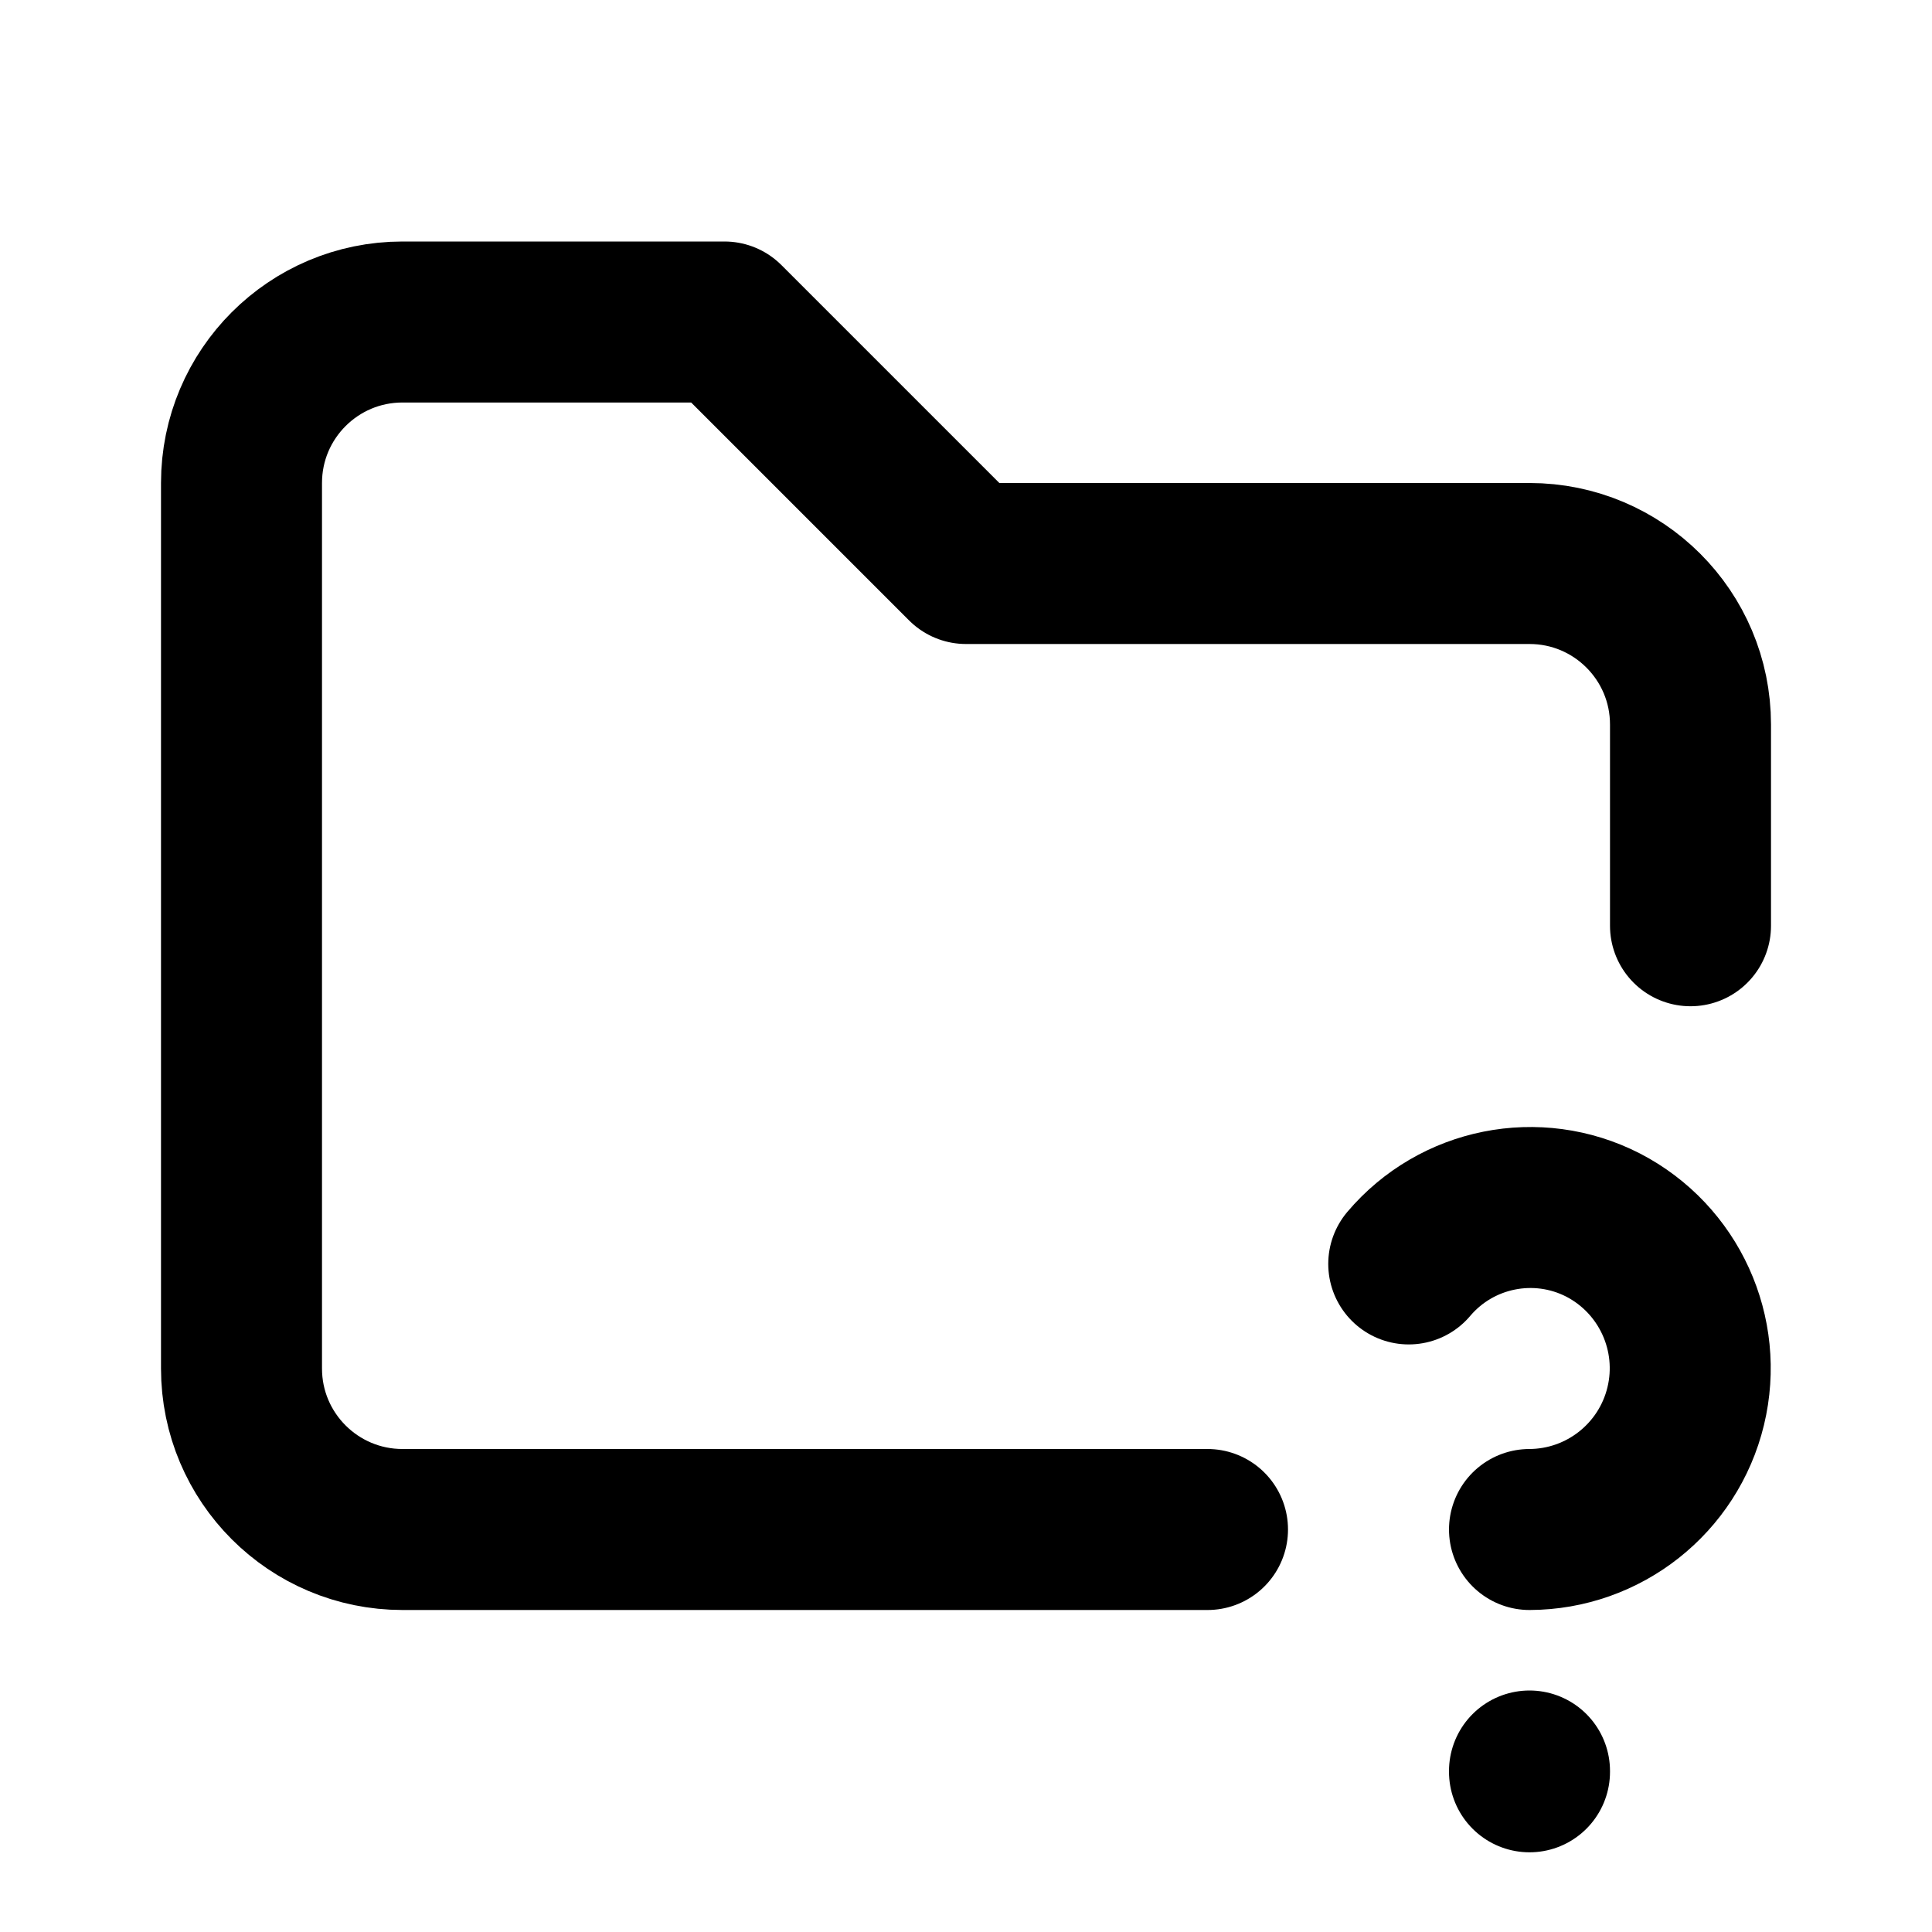
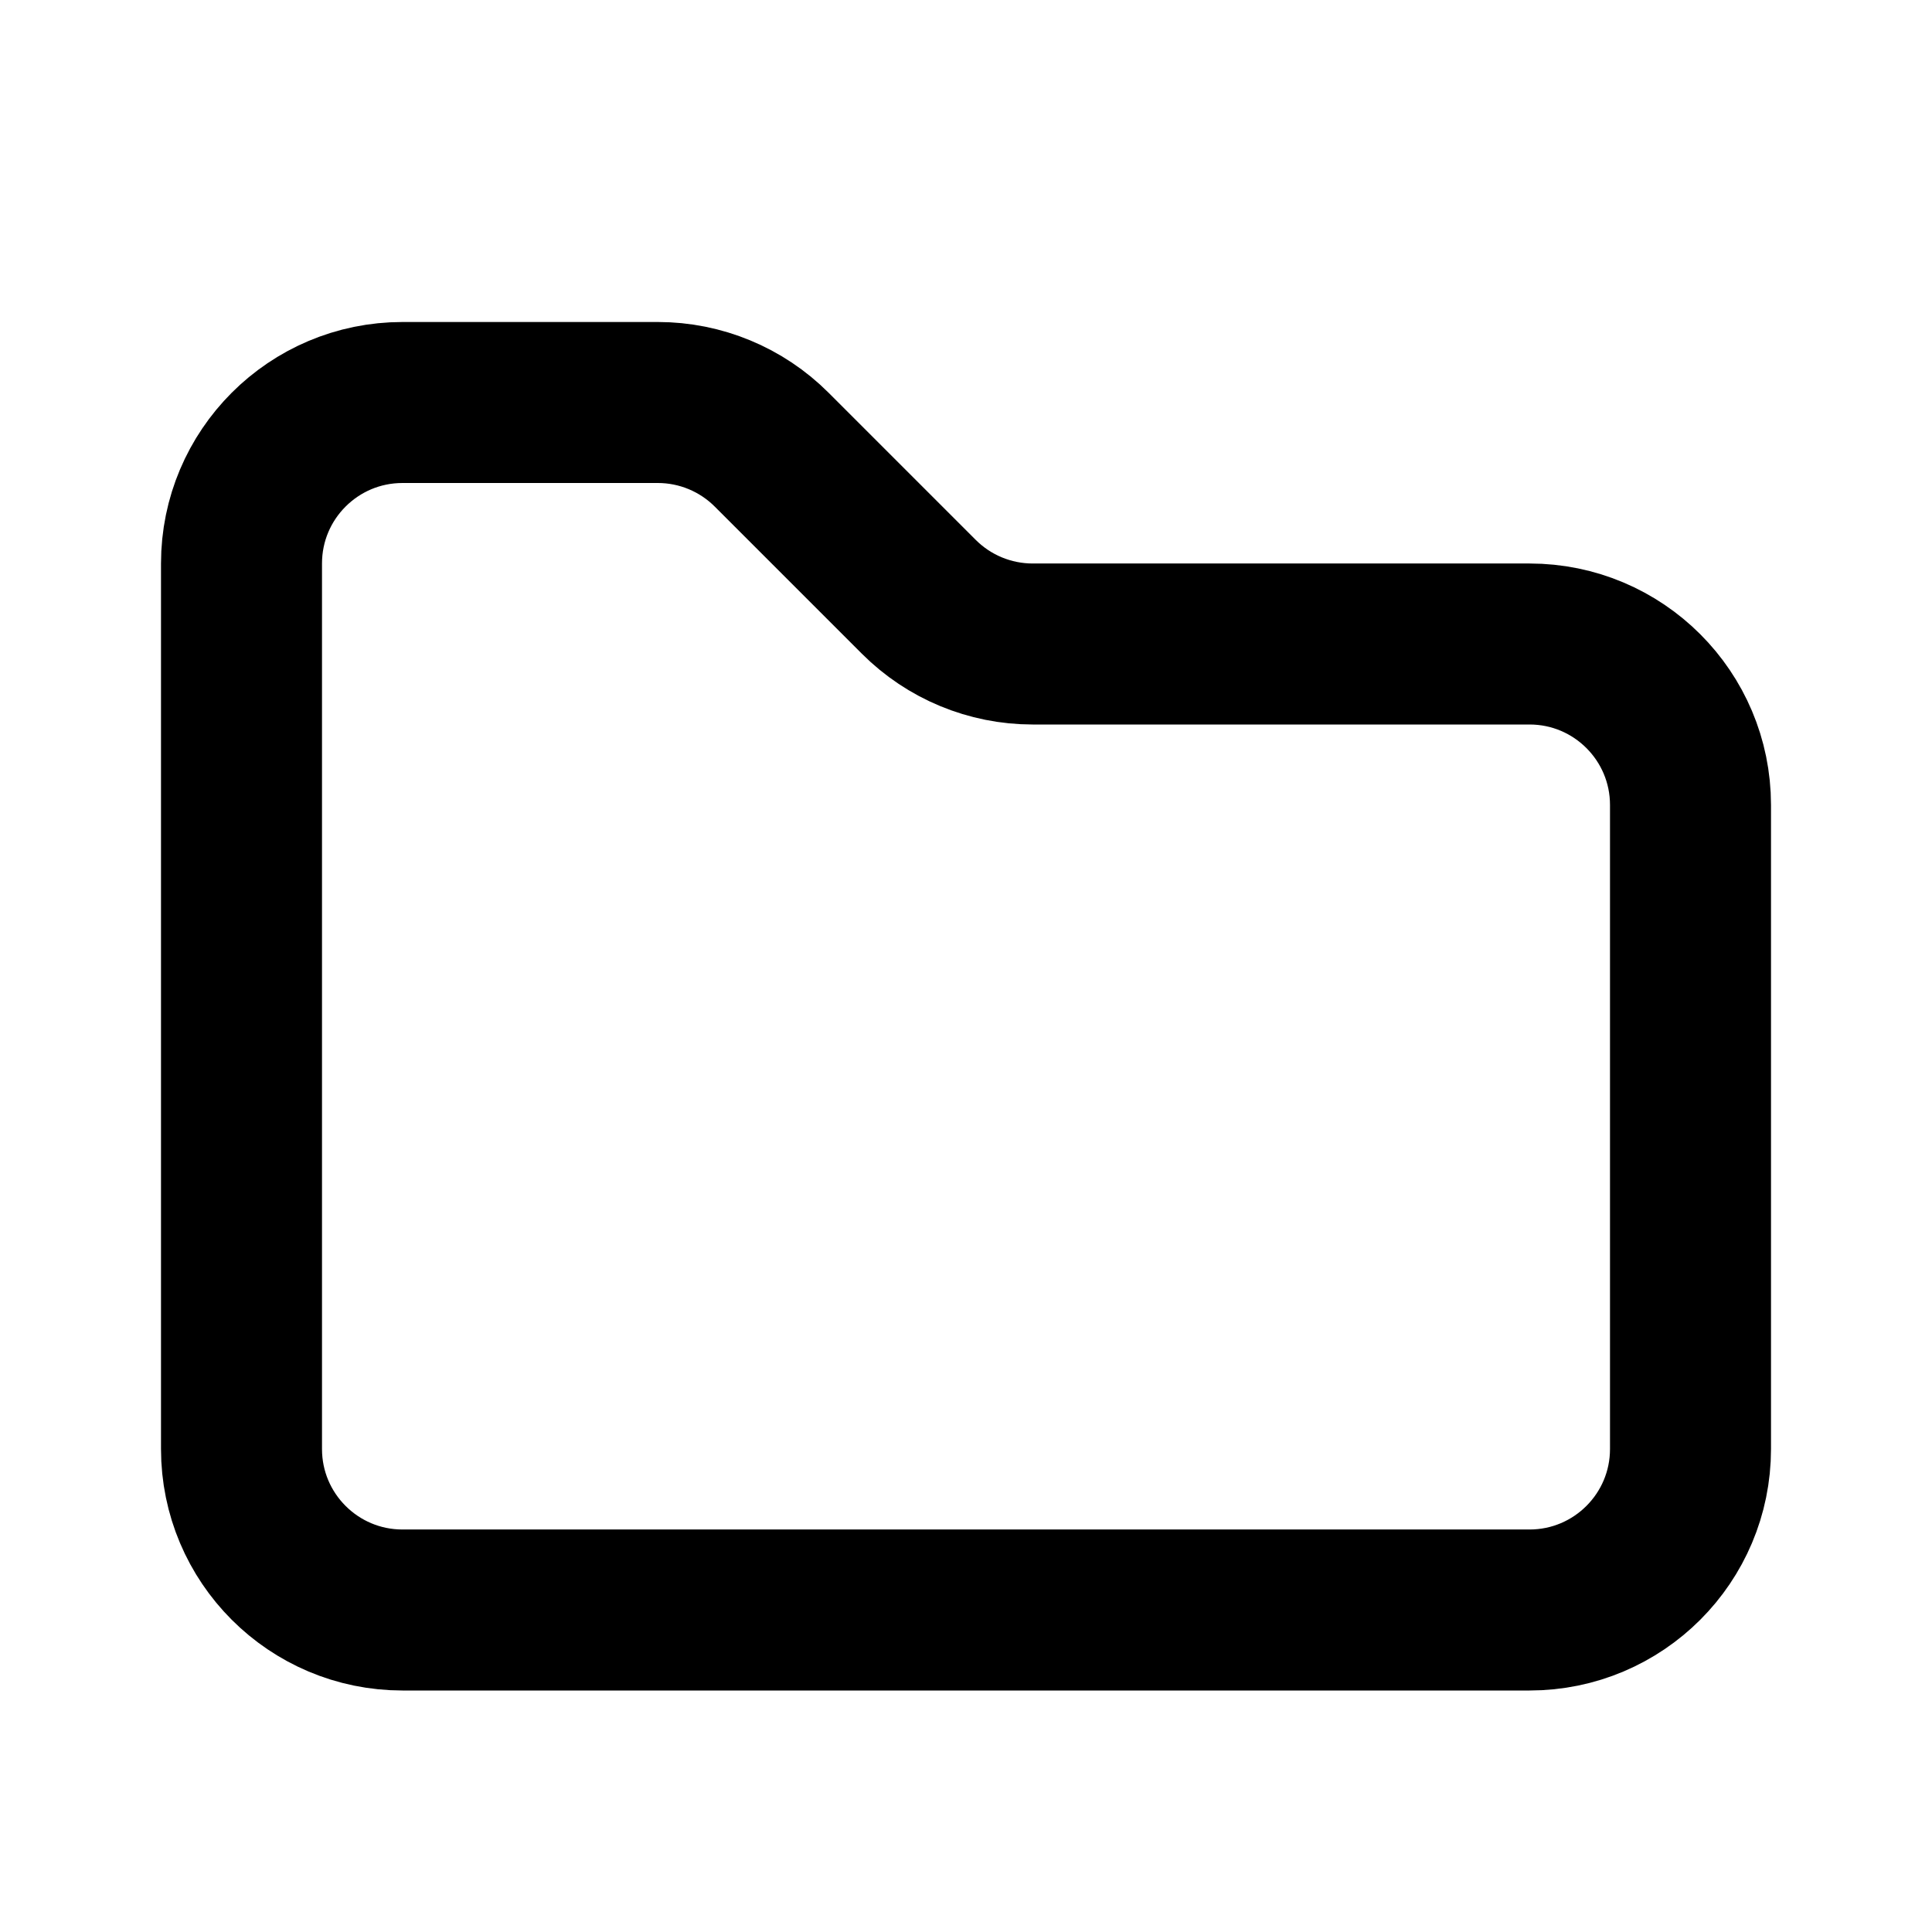
- <svg xmlns="http://www.w3.org/2000/svg" width="24" height="24" viewBox="0 0 24 24" fill="none" stroke="currentColor" stroke-width="2" stroke-linecap="round" stroke-linejoin="round" class="icon icon-tabler icons-tabler-outline icon-tabler-folder-question">
-   <path stroke="none" d="M0 0h24v24H0z" fill="none" />
-   <path d="M15 19h-10a2 2 0 0 1 -2 -2v-11a2 2 0 0 1 2 -2h4l3 3h7a2 2 0 0 1 2 2v2.5" />
-   <path d="M19 22v.01" />
-   <path d="M19 19a2.003 2.003 0 0 0 .914 -3.782a1.98 1.98 0 0 0 -2.414 .483" />
+ <svg xmlns="http://www.w3.org/2000/svg" fill="none" viewBox="0 0 24 24" stroke="currentColor" class="w-6 h-6">
+   <path stroke-linecap="round" stroke-linejoin="round" stroke-width="2" d="M3 7a2 2 0 012-2h3.172a2 2 0 011.414.586l1.828 1.828A2 2 0 0012.828 8H19a2 2 0 012 2v8a2 2 0 01-2 2H5a2 2 0 01-2-2V7z" />
</svg>
